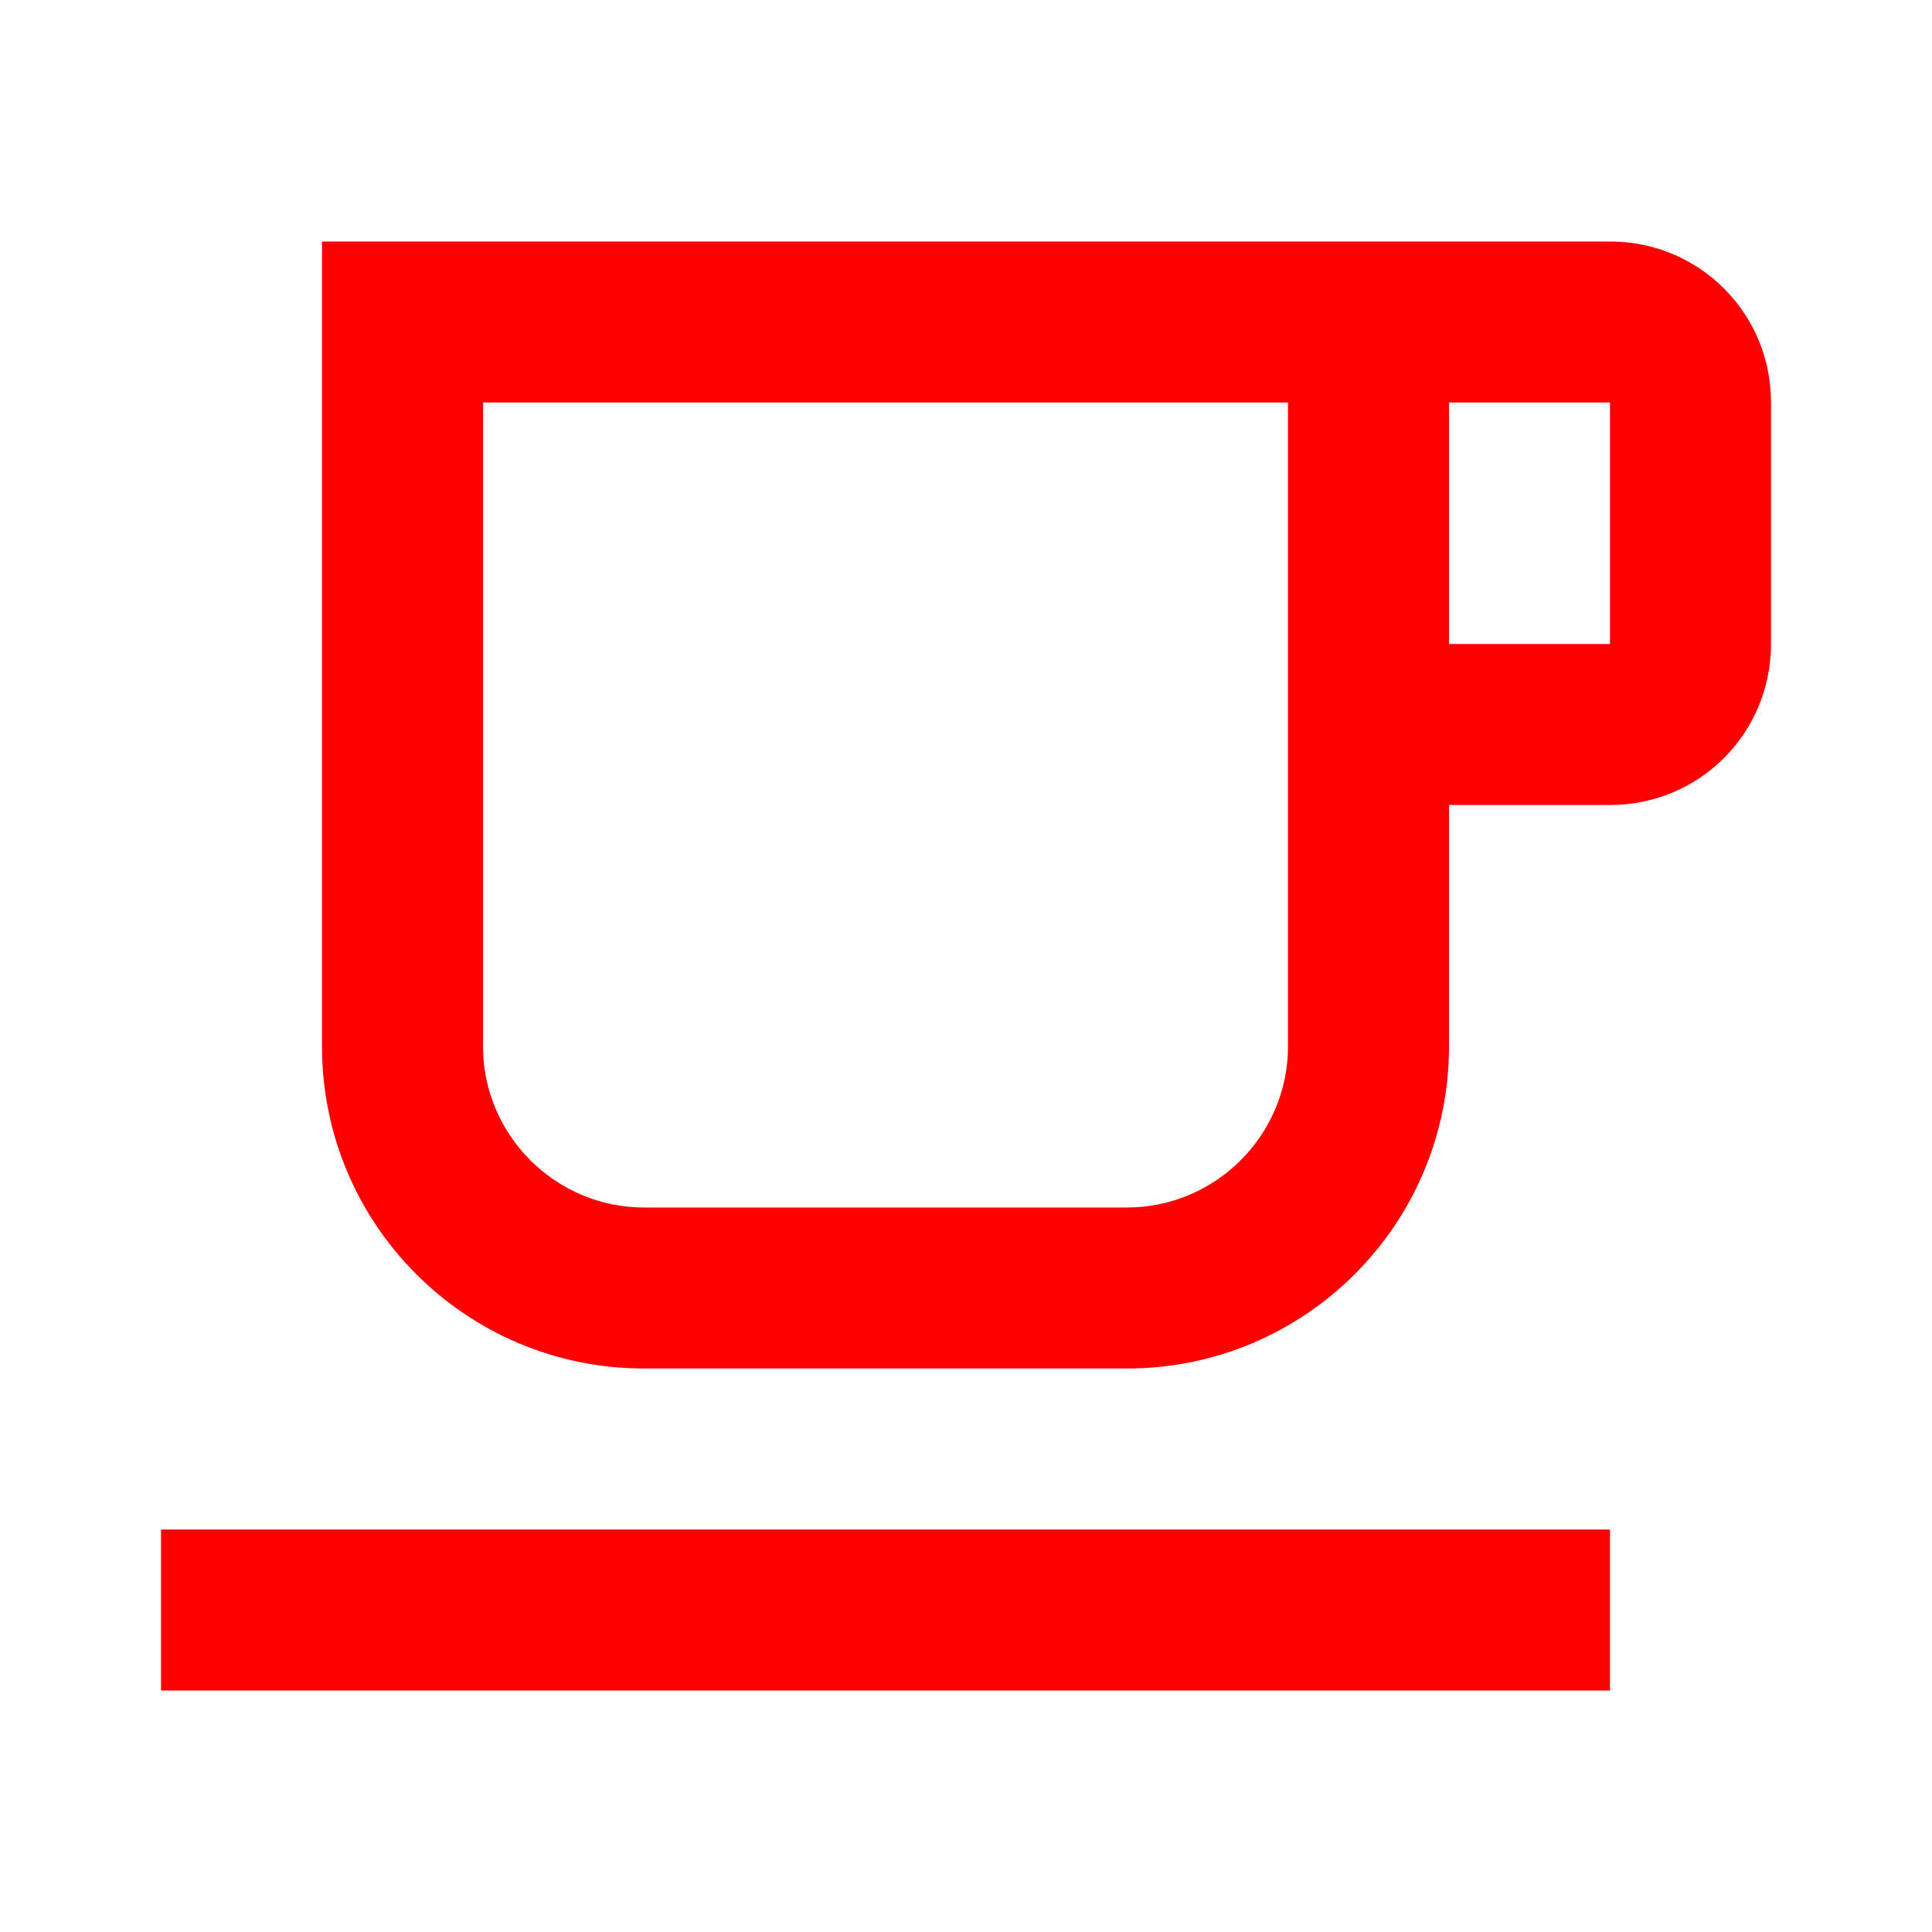
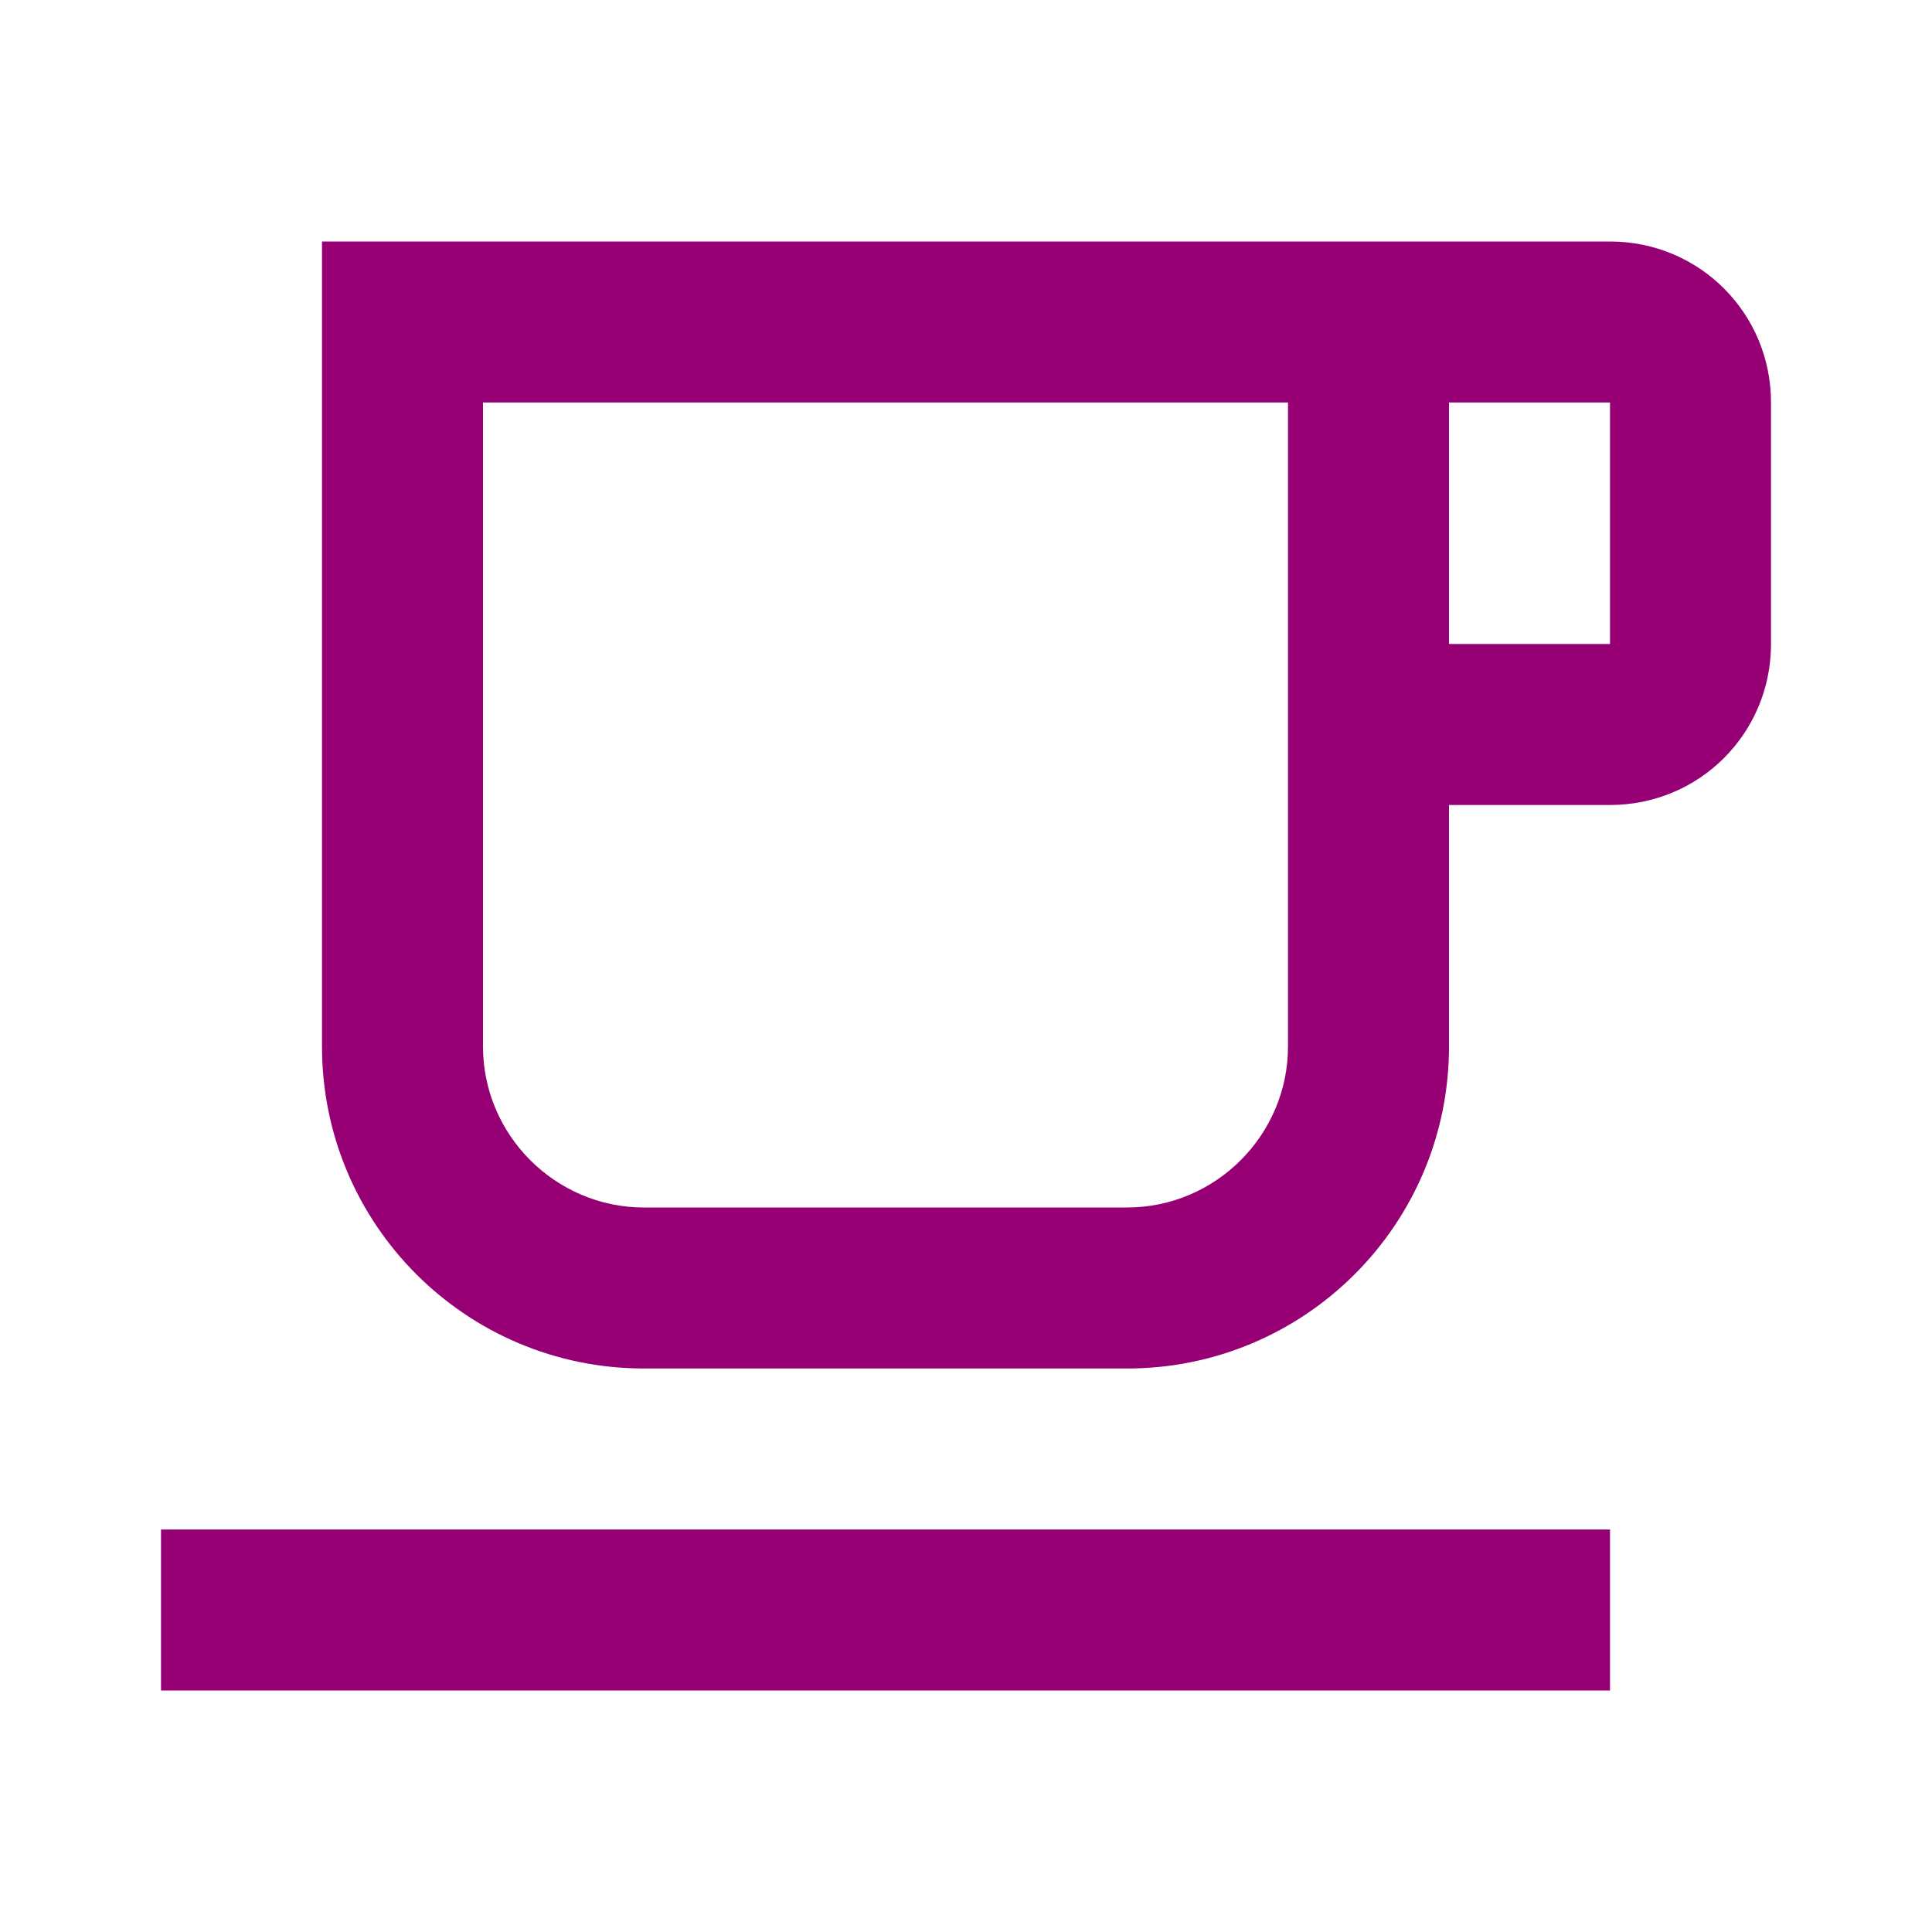
- <svg xmlns="http://www.w3.org/2000/svg" height="24px" viewBox="0 0 24 24" width="24px" fill="red">
+ <svg xmlns="http://www.w3.org/2000/svg" height="24px" viewBox="0 0 24 24" width="24px" fill="#960074">
  <path d="M0 0h24v24H0V0z" fill="none" />
  <path d="M16 5v8c0 1.1-.9 2-2 2H8c-1.1 0-2-.9-2-2V5h10m4-2H4v10c0 2.21 1.79 4 4 4h6c2.21 0 4-1.79 4-4v-3h2c1.11 0 2-.89 2-2V5c0-1.11-.89-2-2-2zm-2 5V5h2v3h-2zm2 11H2v2h18v-2z" />
</svg>
